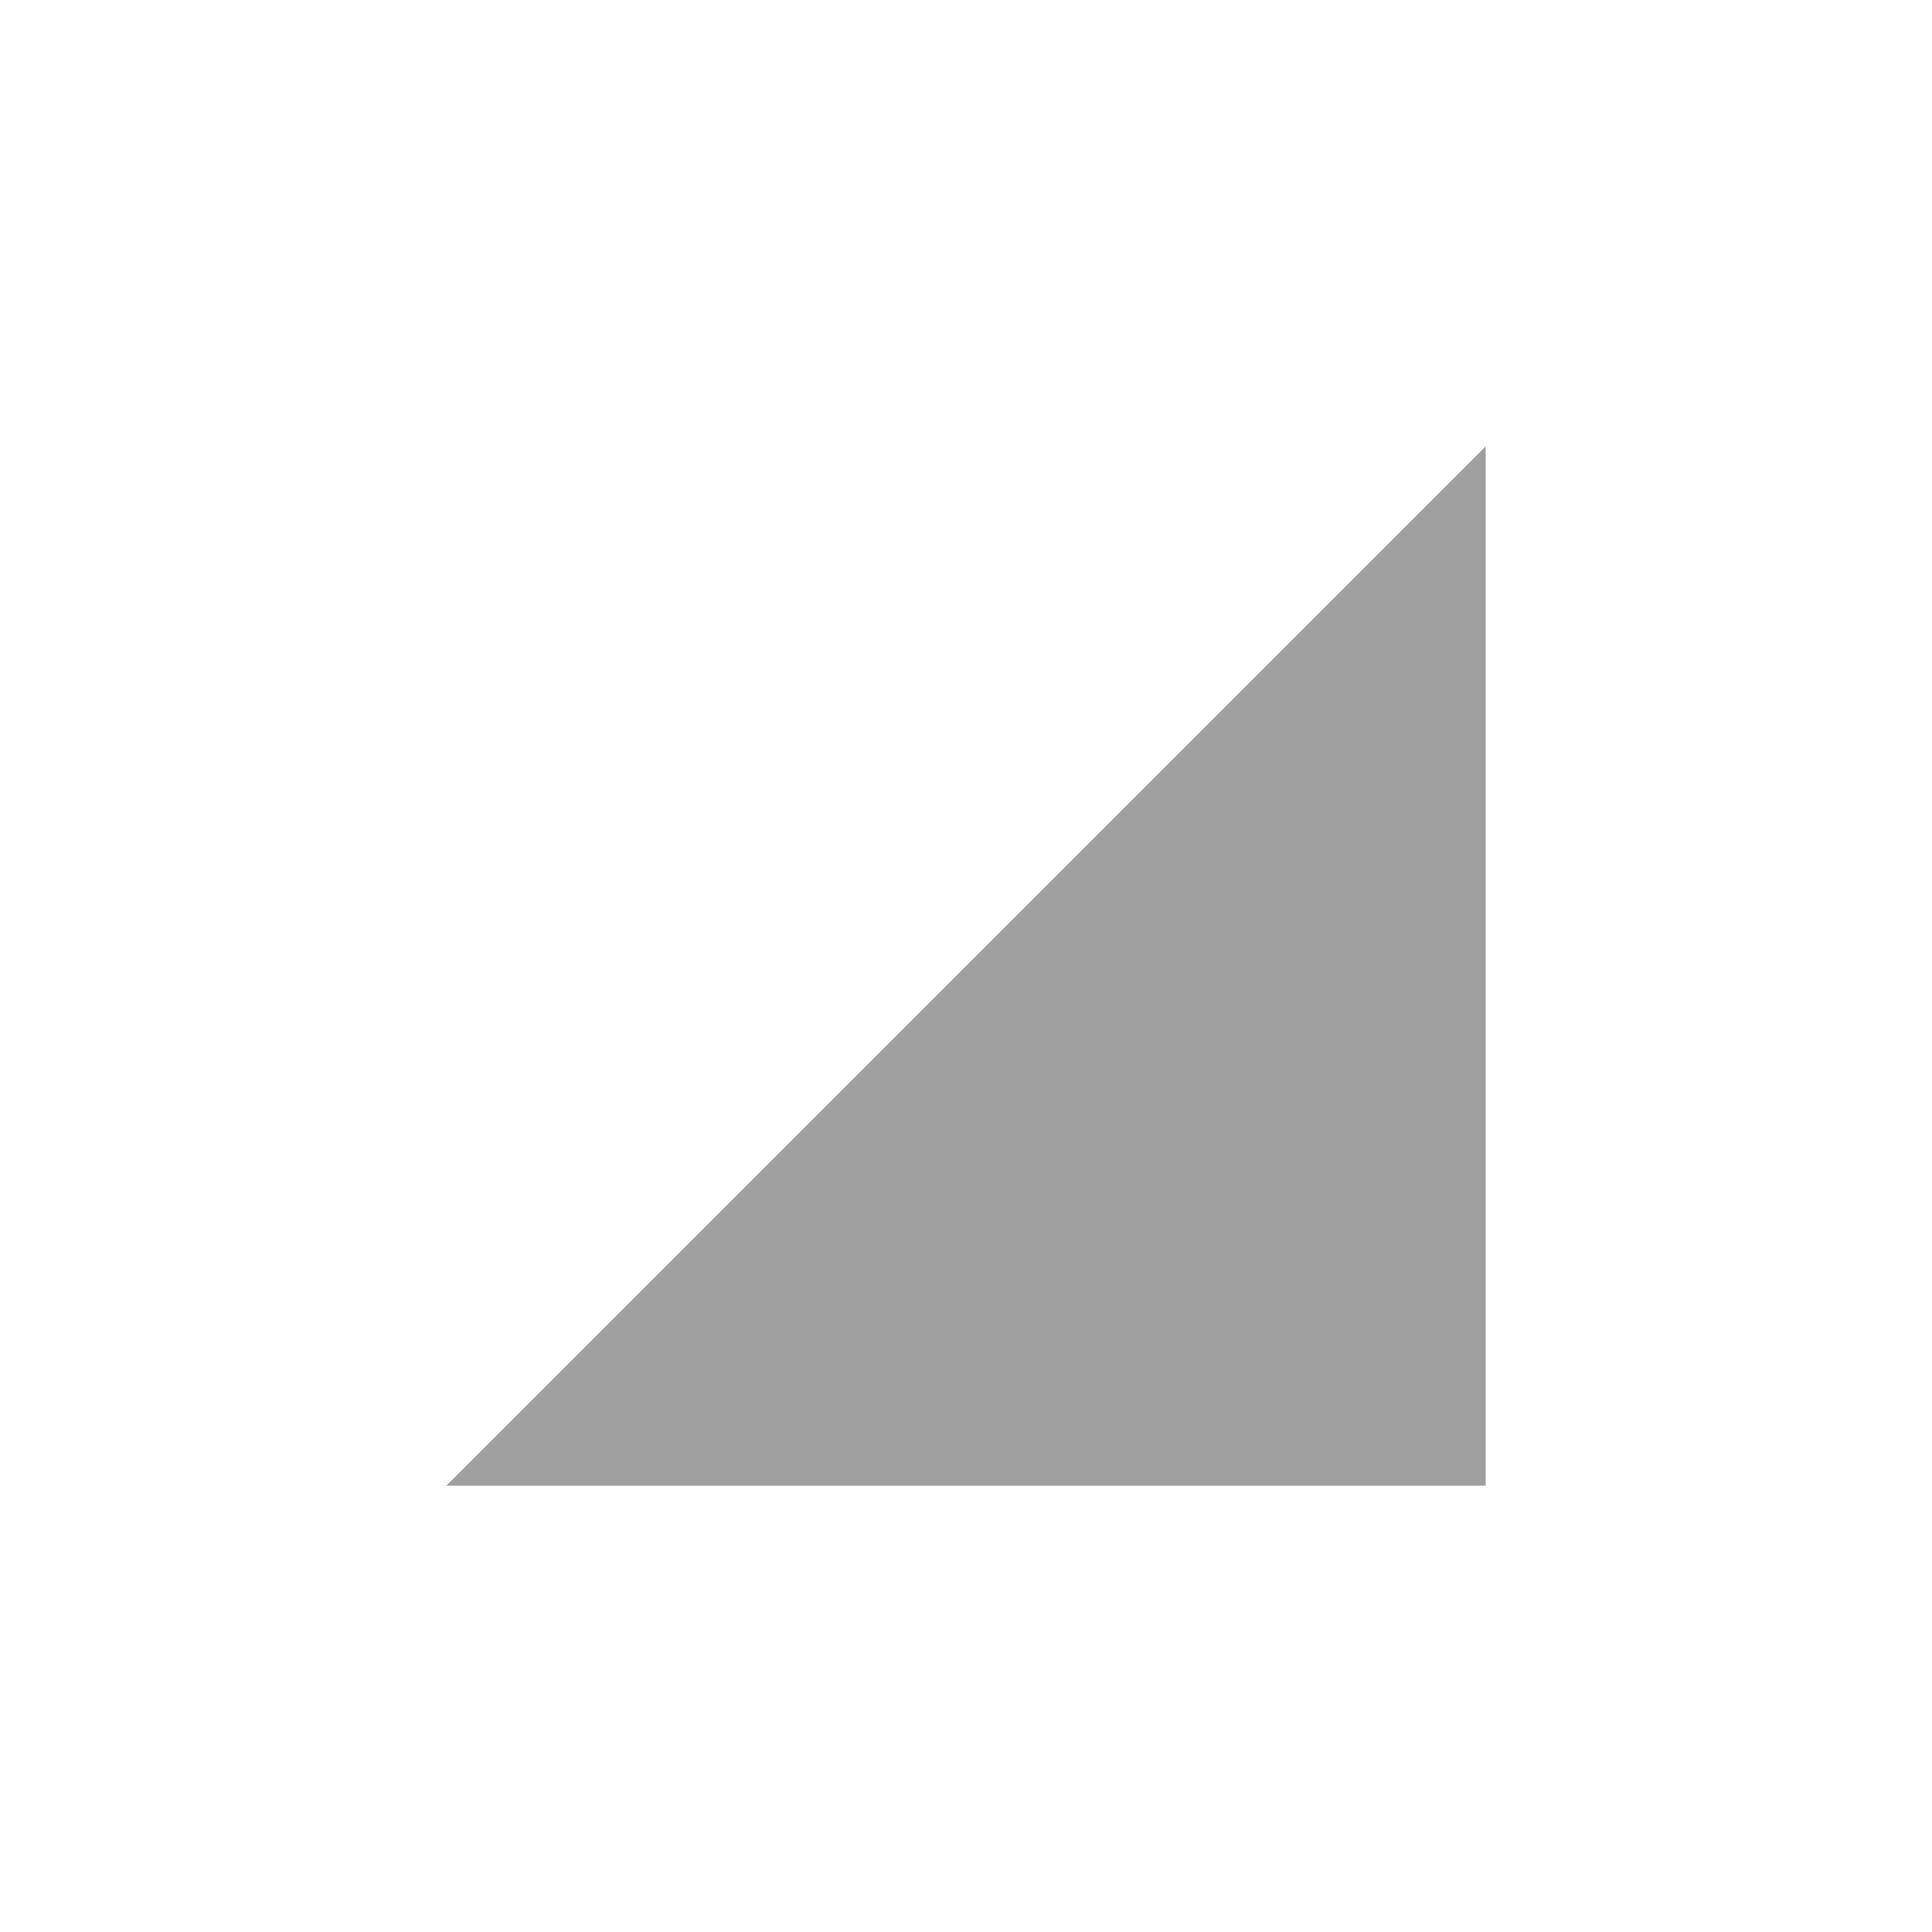
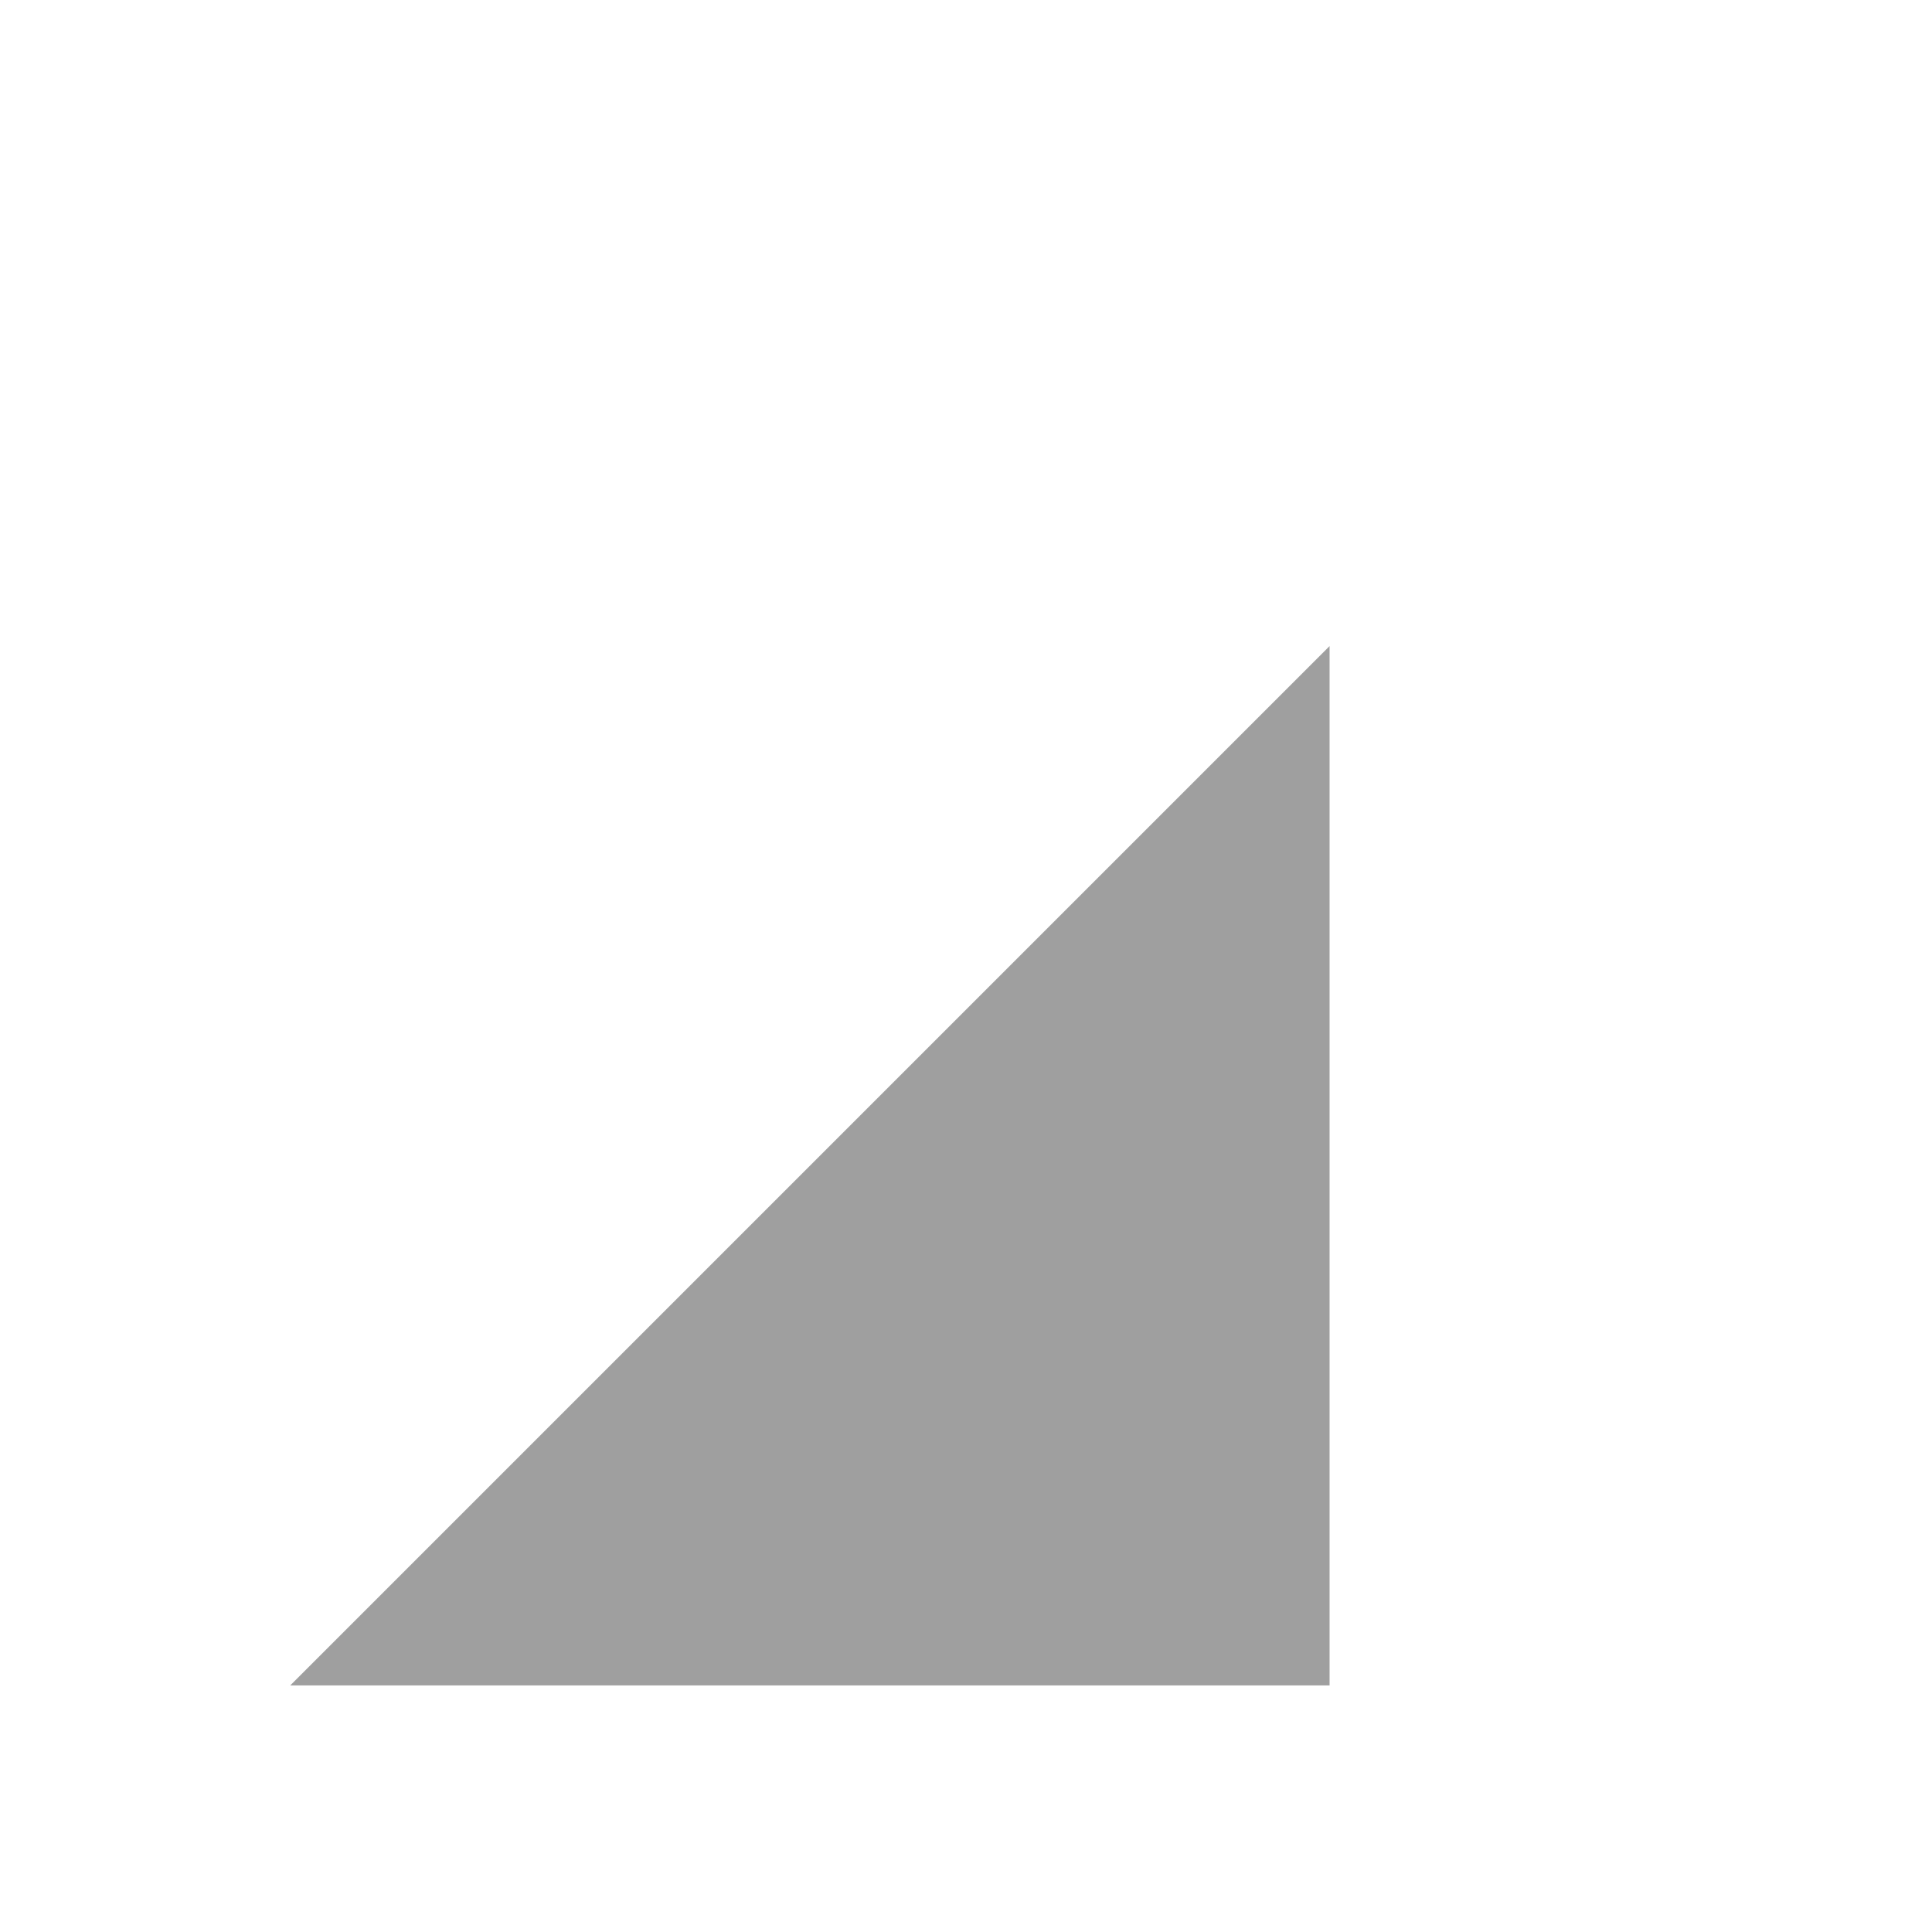
<svg xmlns="http://www.w3.org/2000/svg" version="1.1" id="Layer_1" x="0px" y="0px" width="32px" height="32px" viewBox="0 0 32 32" enable-background="new 0 0 32 32" xml:space="preserve">
-   <polyline opacity="0.75" fill="#7F7F7F" enable-background="new    " points="24.608,7.392 24.608,24.608 7.392,24.608 " />
+   <polyline opacity="0.75" fill="#7F7F7F" enable-background="new    " points="22.022,10.701 22.022,27.916 4.807,27.916 " />
</svg>
